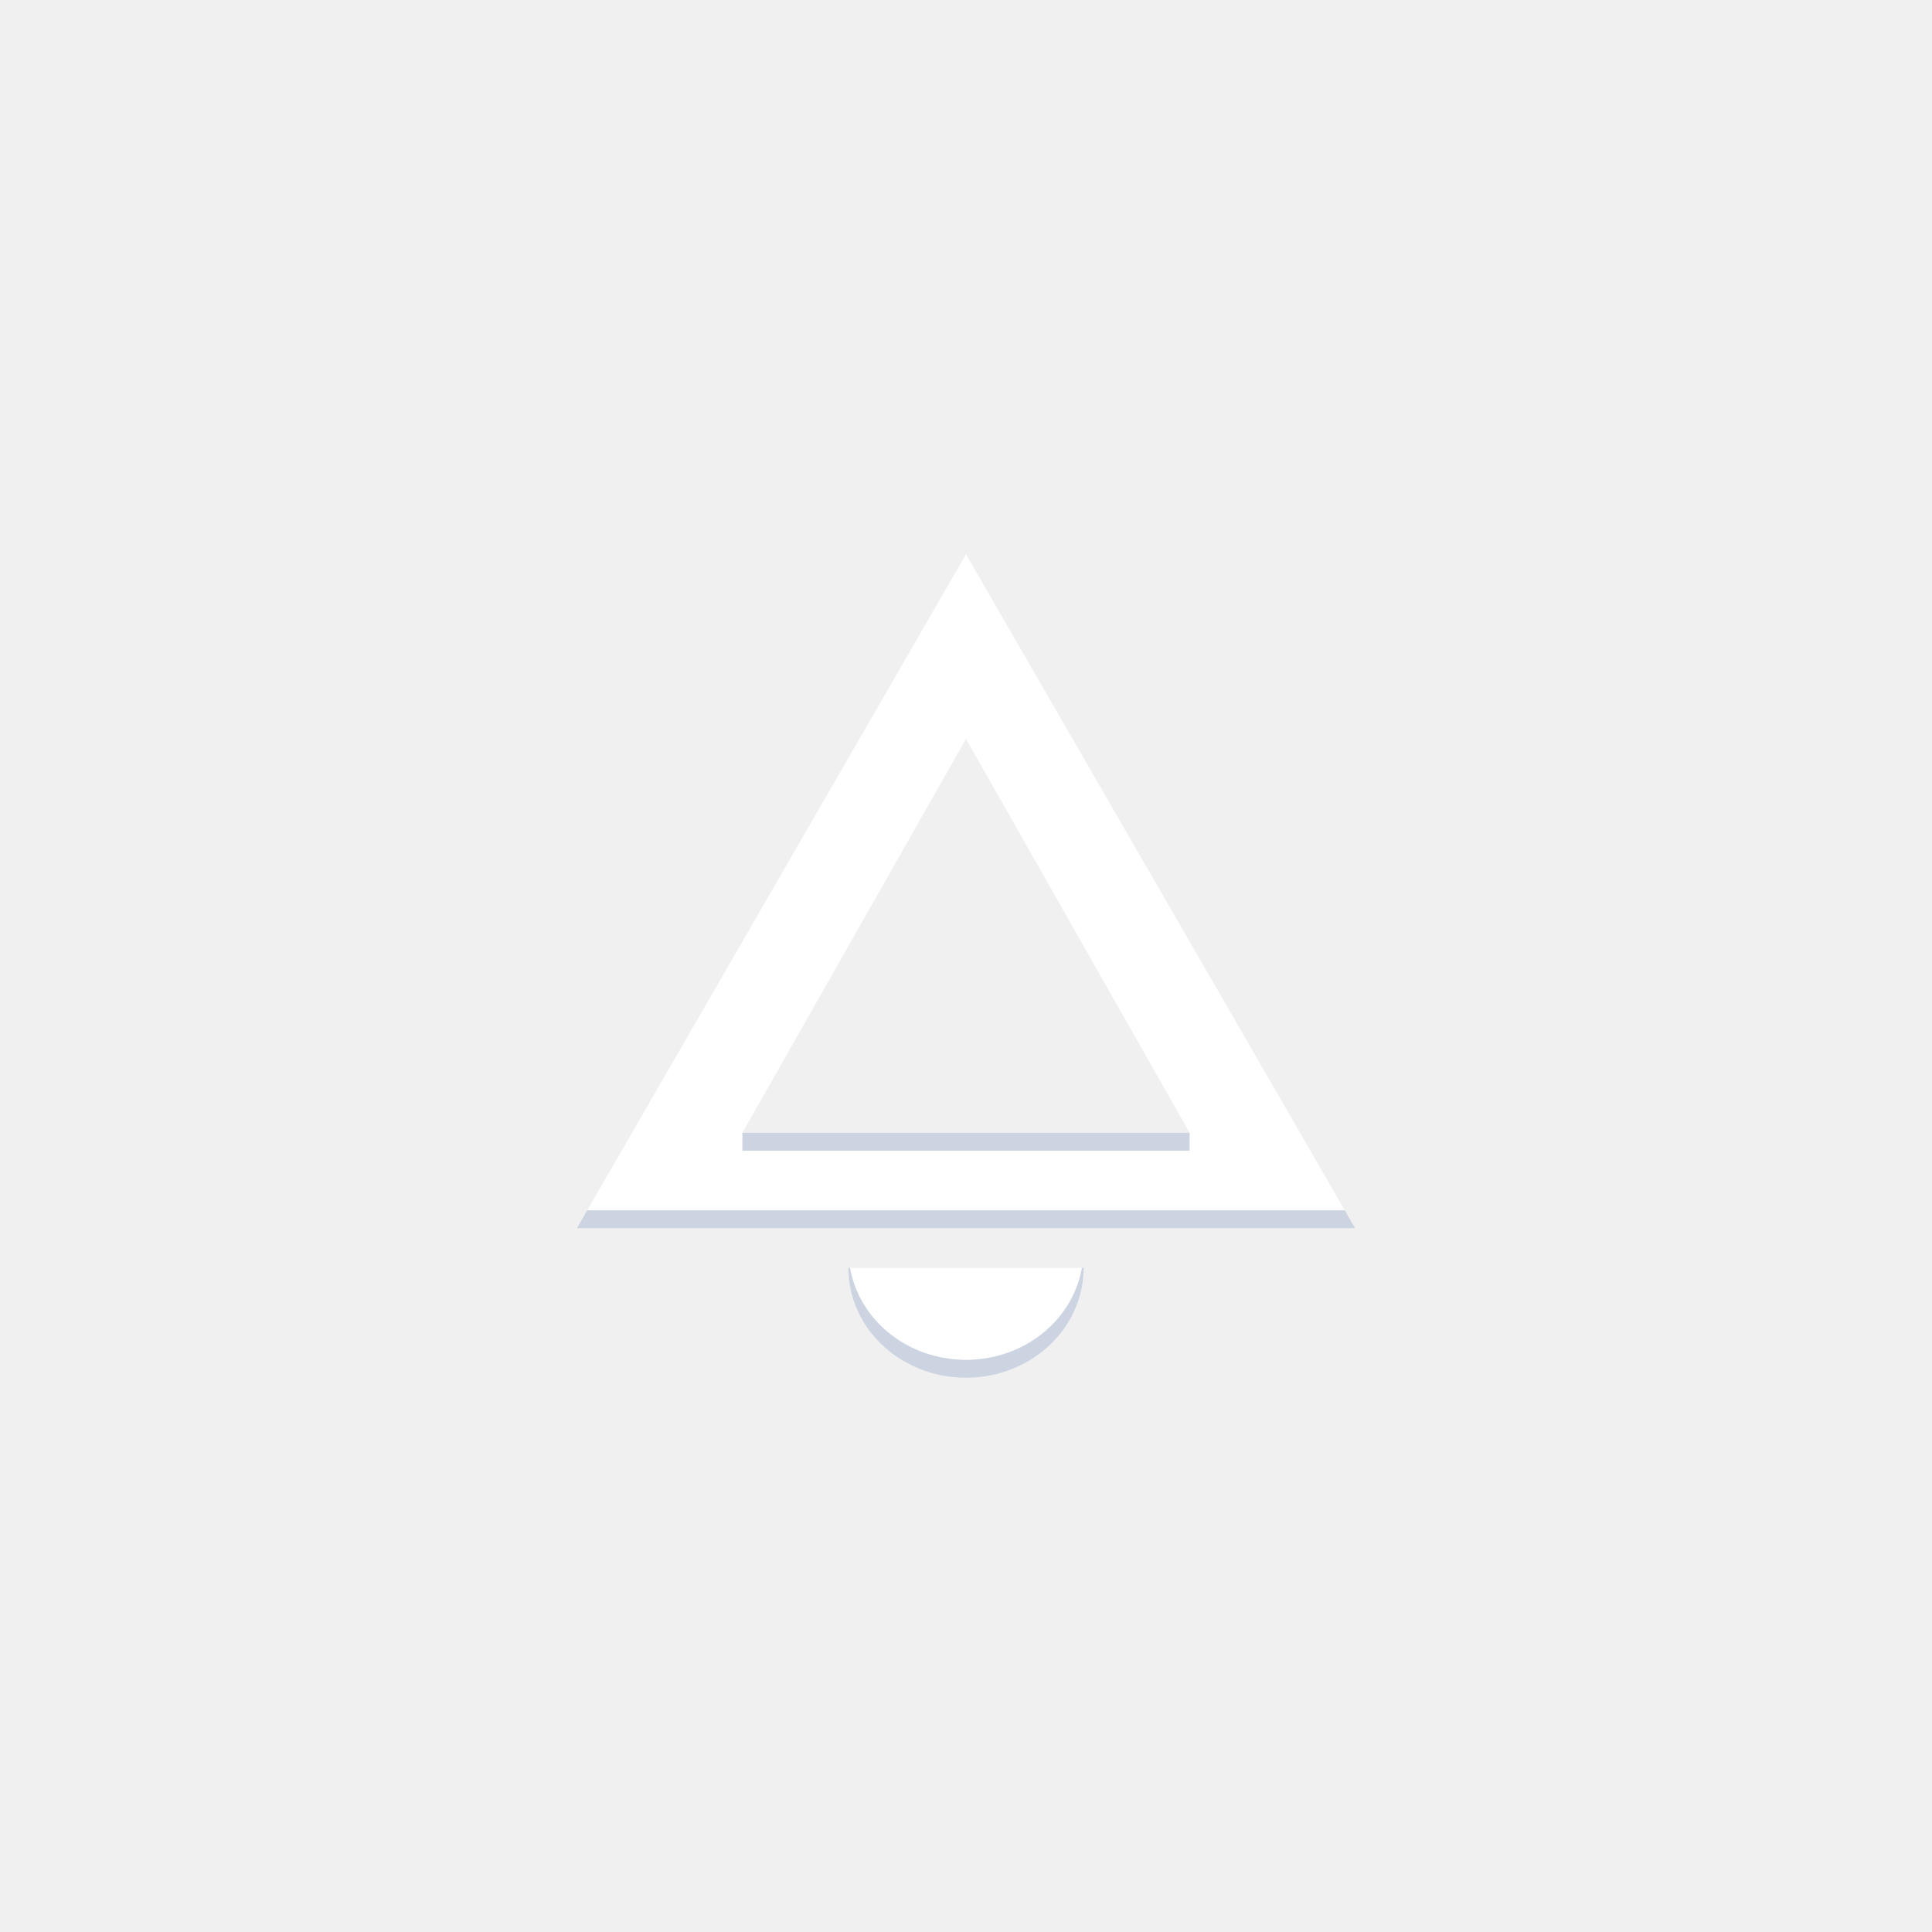
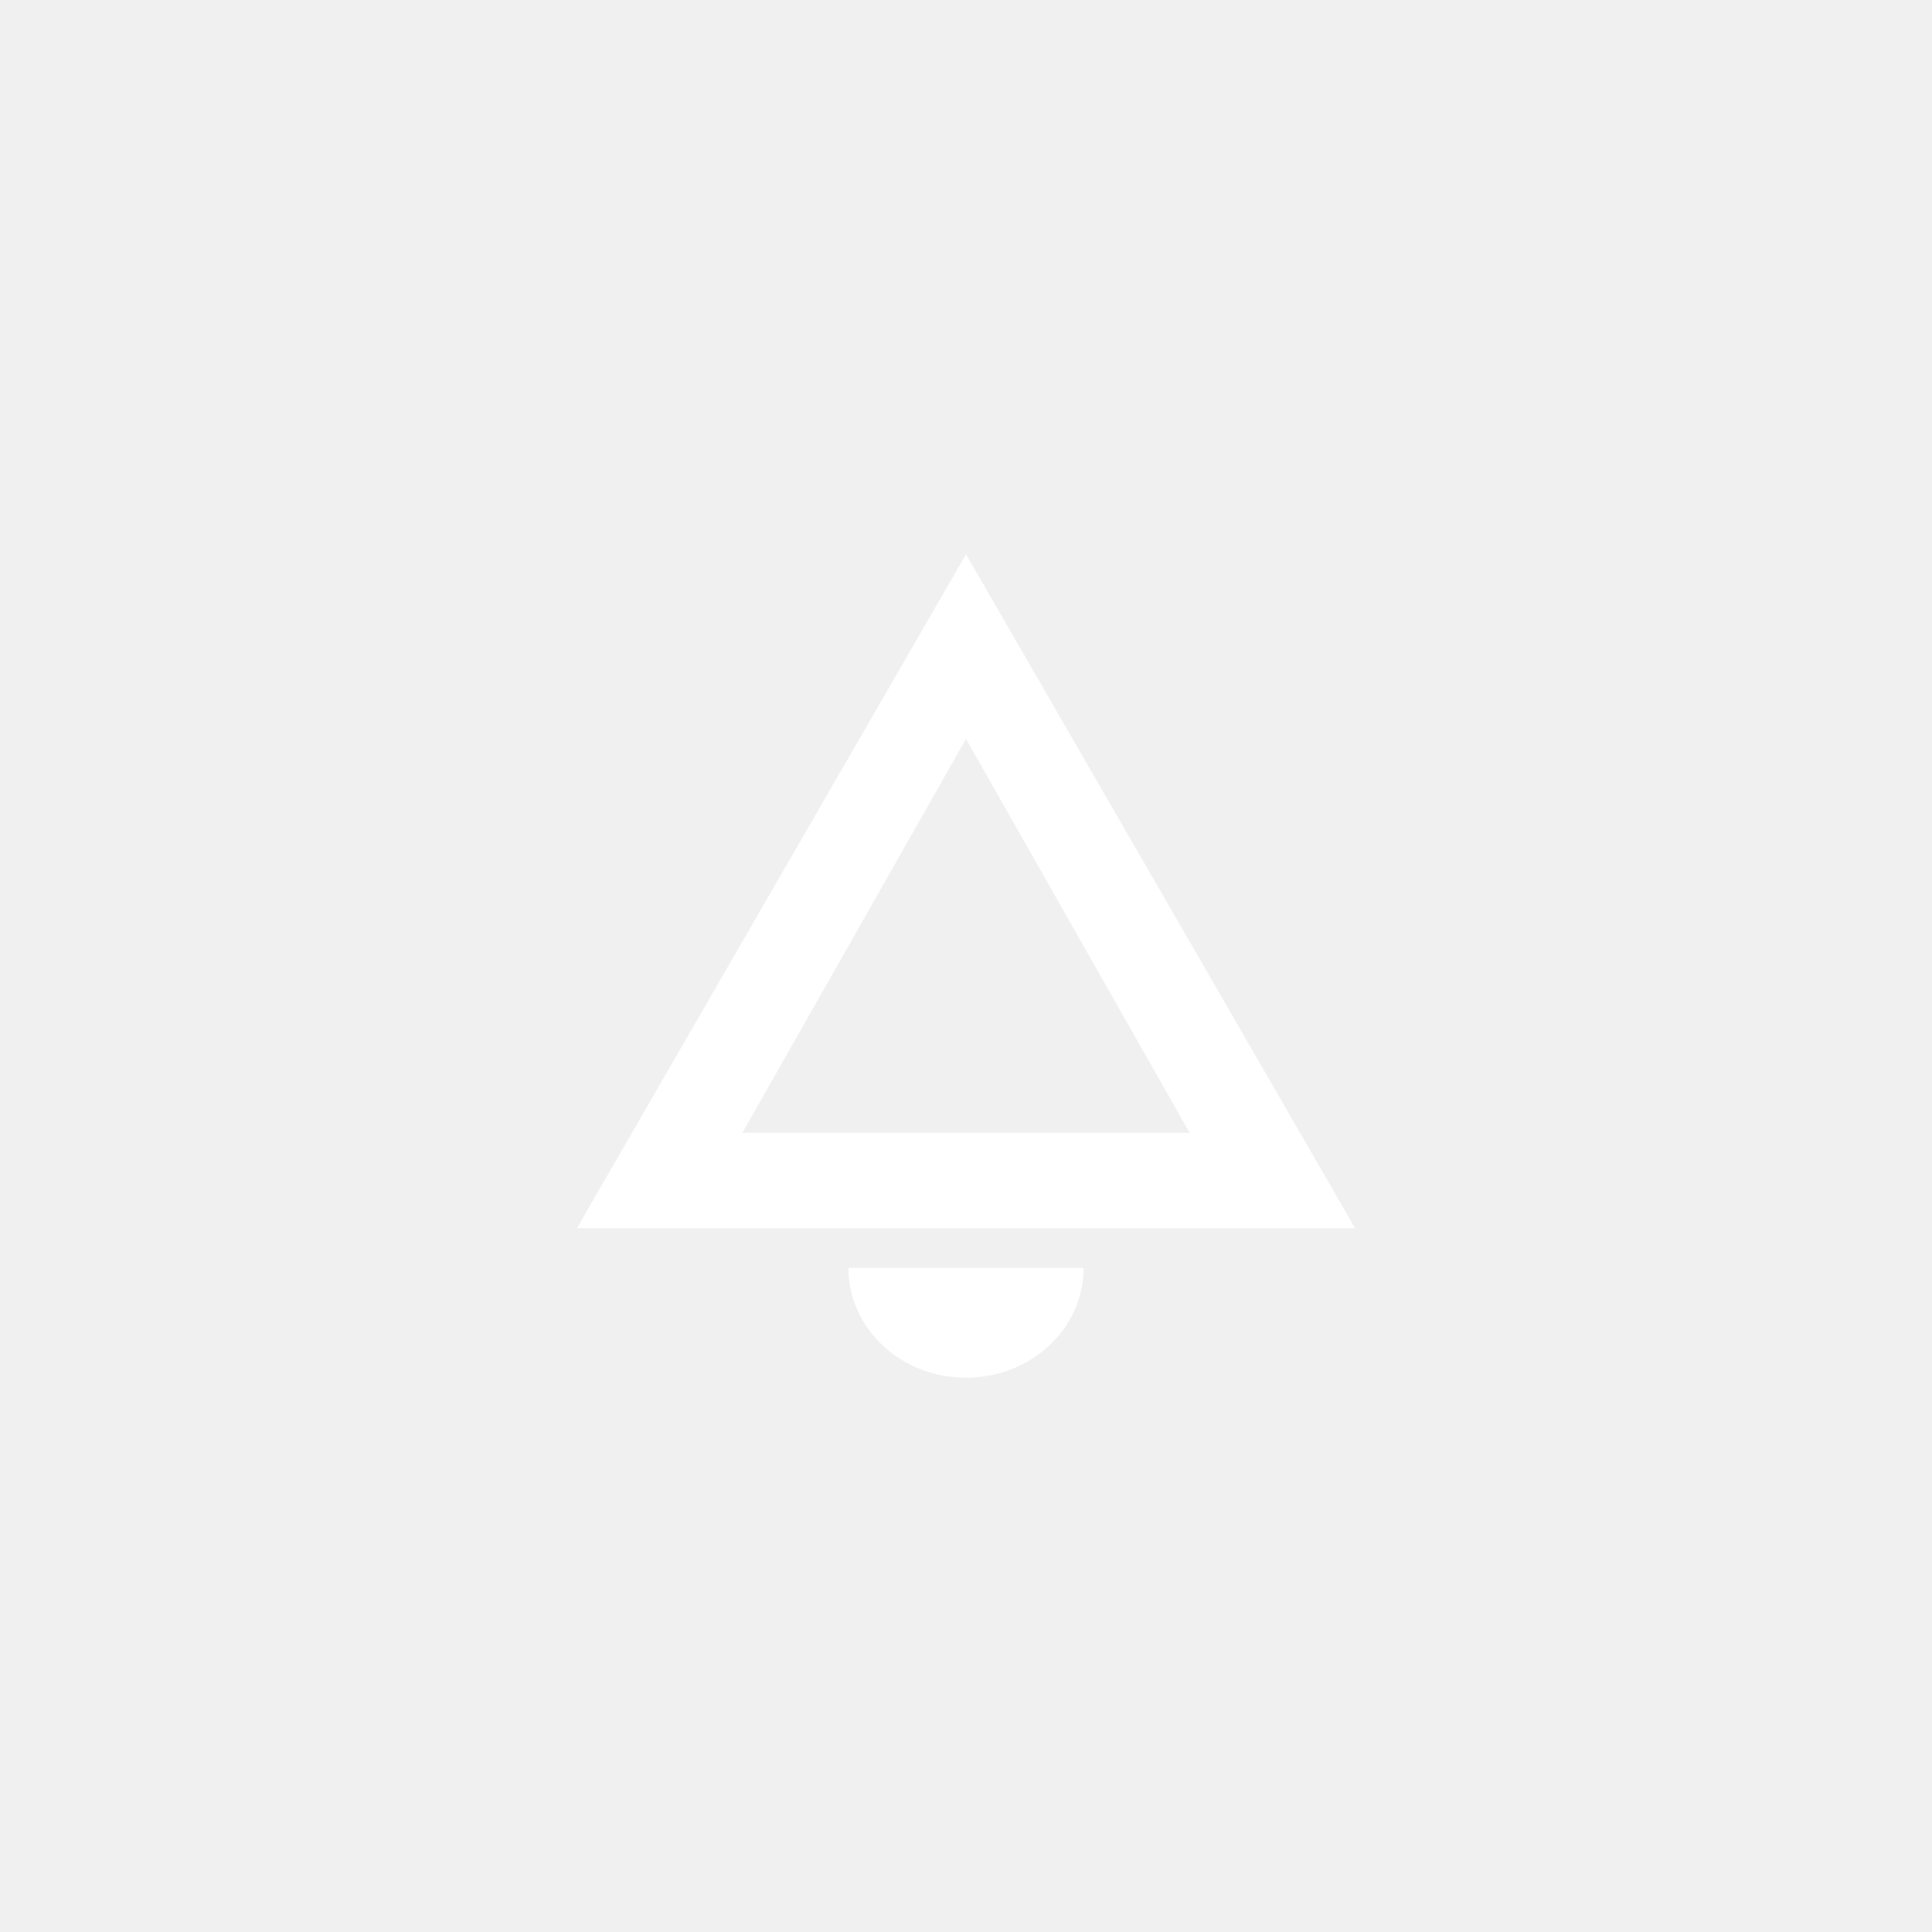
<svg xmlns="http://www.w3.org/2000/svg" width="432mm" height="432mm" viewBox="0 0 432 432" version="1.1" id="svg4917">
  <defs id="defs4911" />
  <g id="layer1" transform="translate(0,135)">
    <path style="display:inline;opacity:1;fill:#ffffff;fill-opacity:1;stroke:none;stroke-width:0.265;stroke-linecap:butt;stroke-miterlimit:4;stroke-dasharray:none;stroke-opacity:1" d="M 216,-11.064 172.5,64.281 129,139.625 H 216 303 L 259.5,64.281 Z m 0,41.283 L 241,74.256 266,118.291 h -50 -50 l 25,-44.035 z" id="path4504" />
    <path style="display:inline;opacity:1;fill:#ffffff;fill-opacity:1;stroke:none;stroke-width:0.265;stroke-linecap:butt;stroke-miterlimit:4;stroke-dasharray:none;stroke-opacity:1" id="path4506" d="m 242.299,148.514 a 26.299,24.55 0 0 1 -13.149,21.261 26.299,24.55 0 0 1 -26.299,0 26.299,24.55 0 0 1 -13.149,-21.261" />
-     <path style="display:inline;opacity:0.2;fill:#00236a;fill-opacity:1;stroke:none;stroke-width:0.265;stroke-linecap:butt;stroke-miterlimit:4;stroke-dasharray:none;stroke-opacity:1" d="M 131.309,135.625 129,139.625 H 216 303 l -2.309,-4 h -84.691 z" id="path4504-3" />
-     <path style="display:inline;opacity:0.2;fill:#00236a;fill-opacity:1;stroke:none;stroke-width:0.265;stroke-linecap:butt;stroke-miterlimit:4;stroke-dasharray:none;stroke-opacity:1" d="m 189.701,148.514 a 26.299,24.55 0 0 0 13.15,21.262 26.299,24.55 0 0 0 26.297,0 26.299,24.55 0 0 0 13.15,-21.262 h -0.383 a 26.299,24.55 0 0 1 -12.768,17.262 26.299,24.55 0 0 1 -26.297,0 26.299,24.55 0 0 1 -12.779,-17.262 z" id="path4506-4" />
-     <rect style="display:inline;opacity:0.2;fill:#00236a;fill-opacity:1;stroke:none;stroke-width:0.265;stroke-linecap:butt;stroke-miterlimit:4;stroke-dasharray:none;stroke-opacity:1" id="rect4705" width="100" height="4" x="166" y="118.291" ry="0" />
  </g>
</svg>
